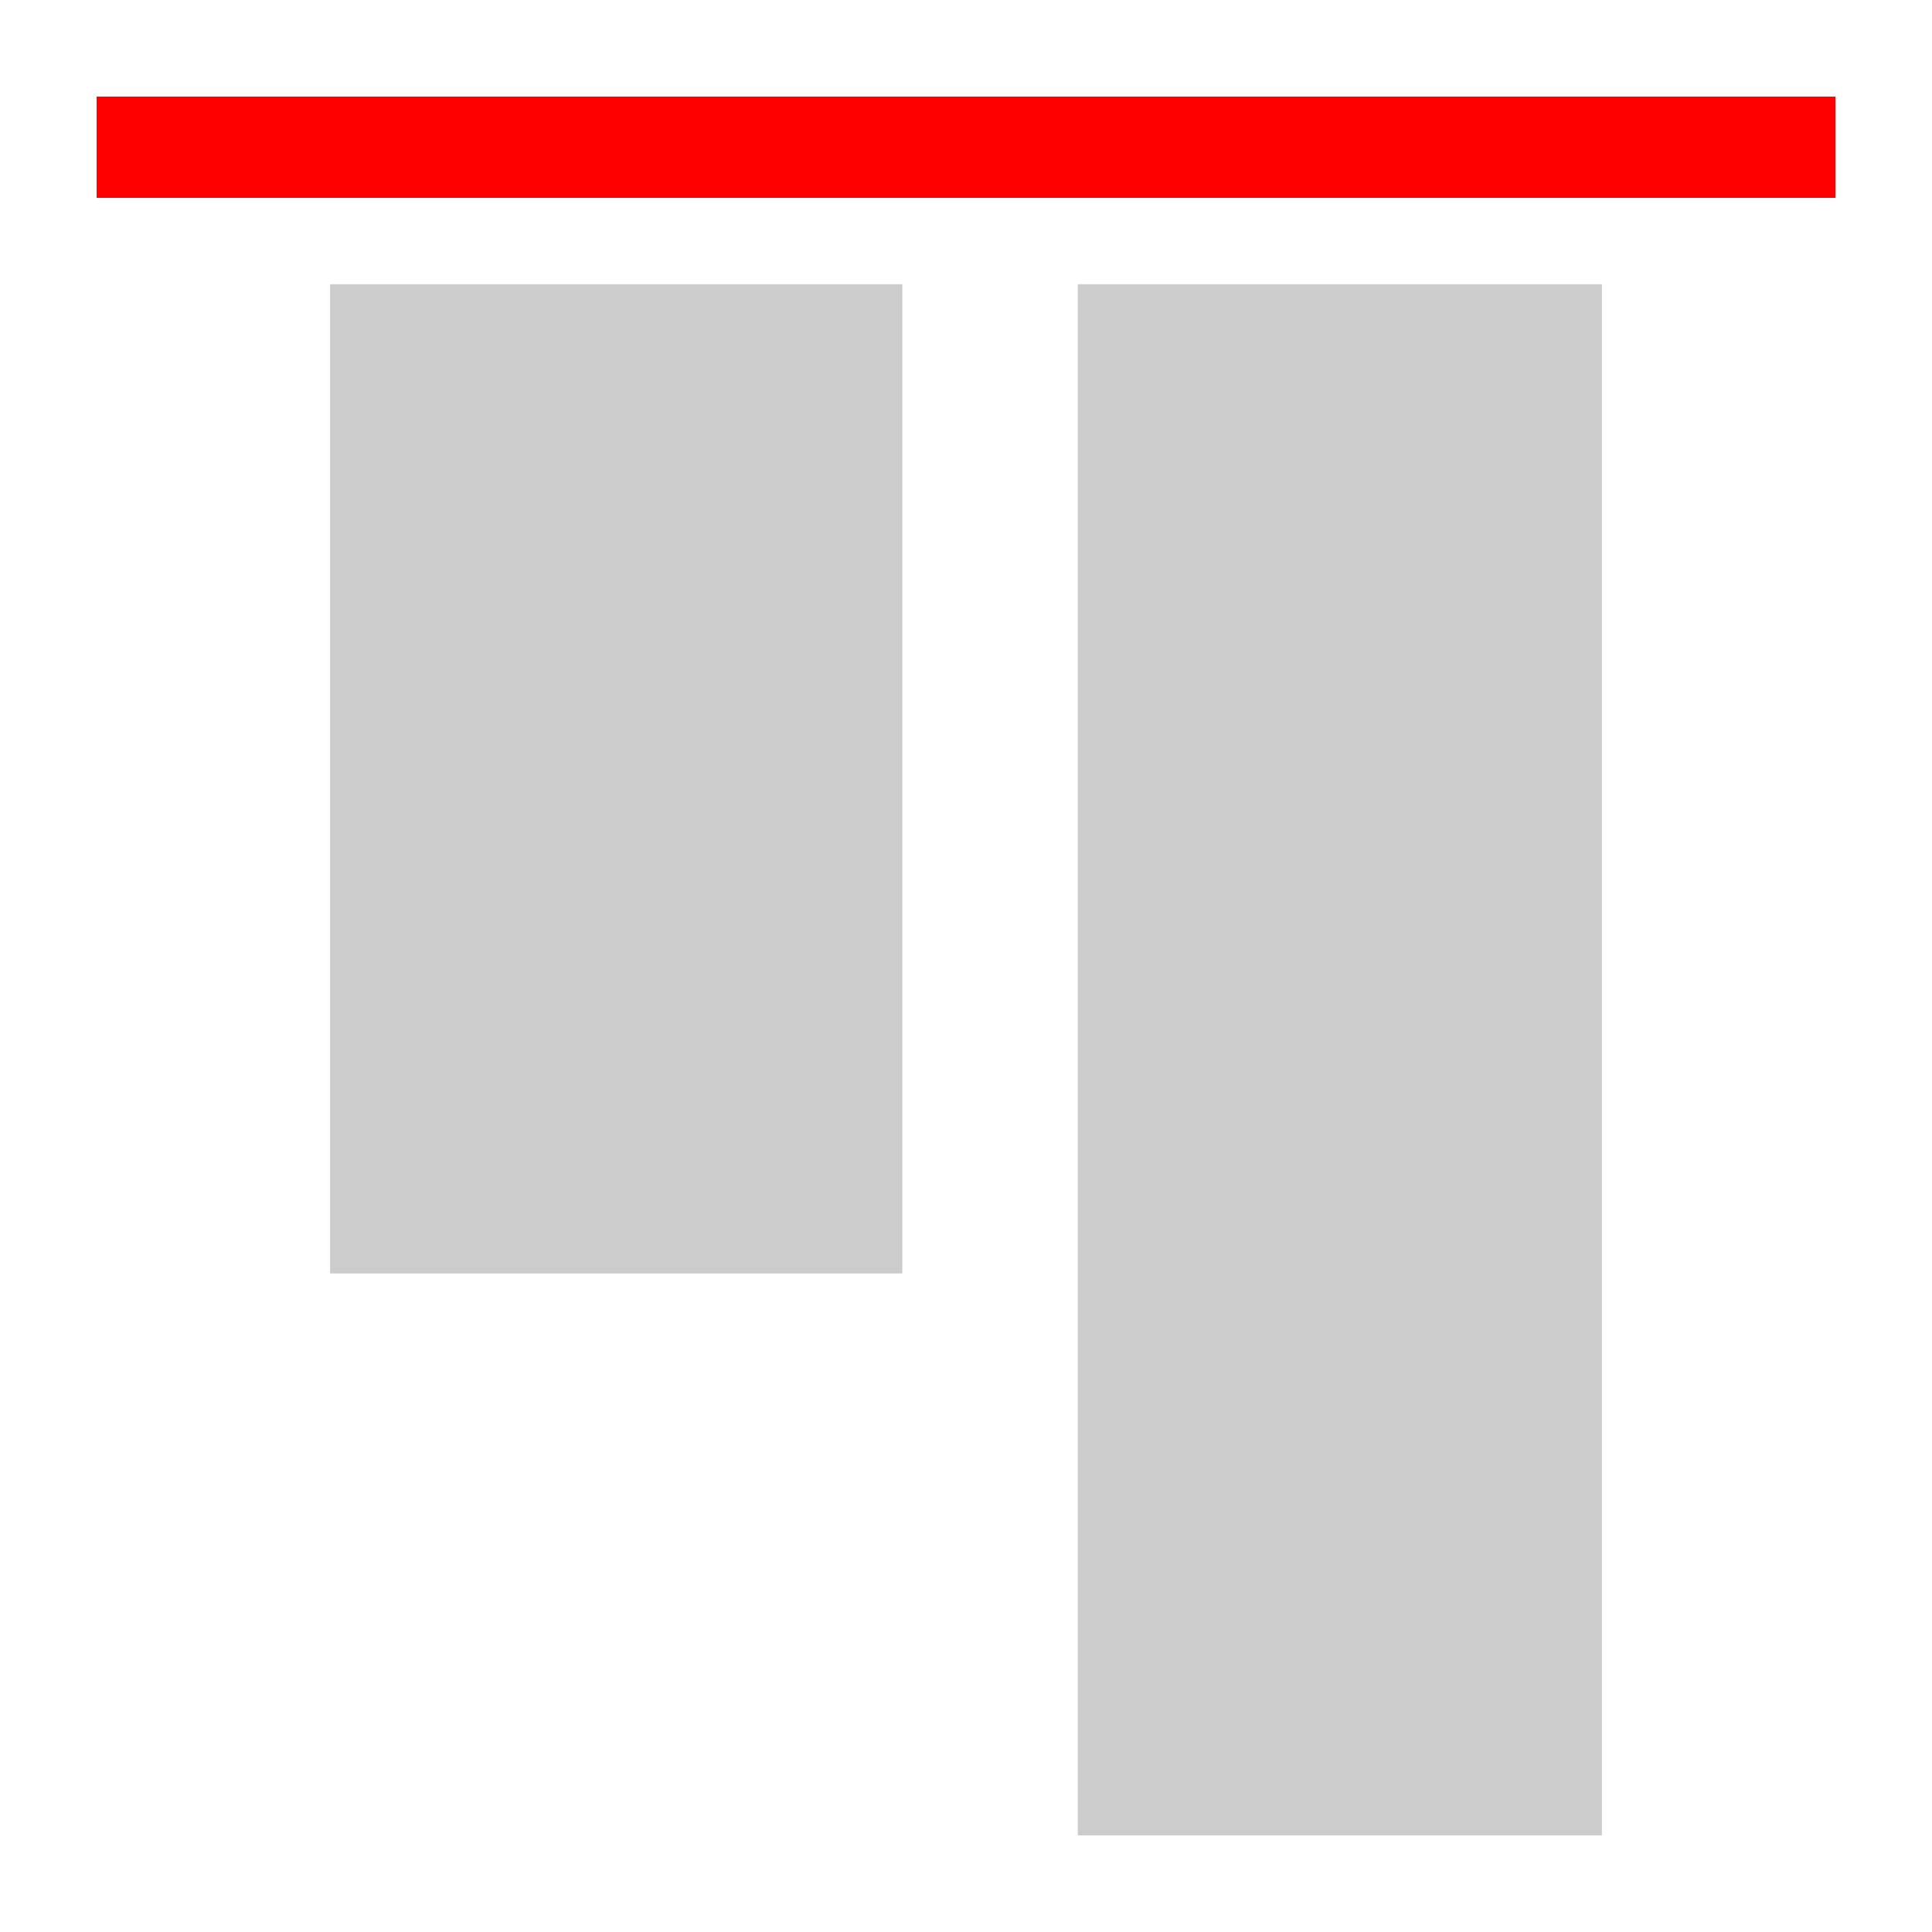
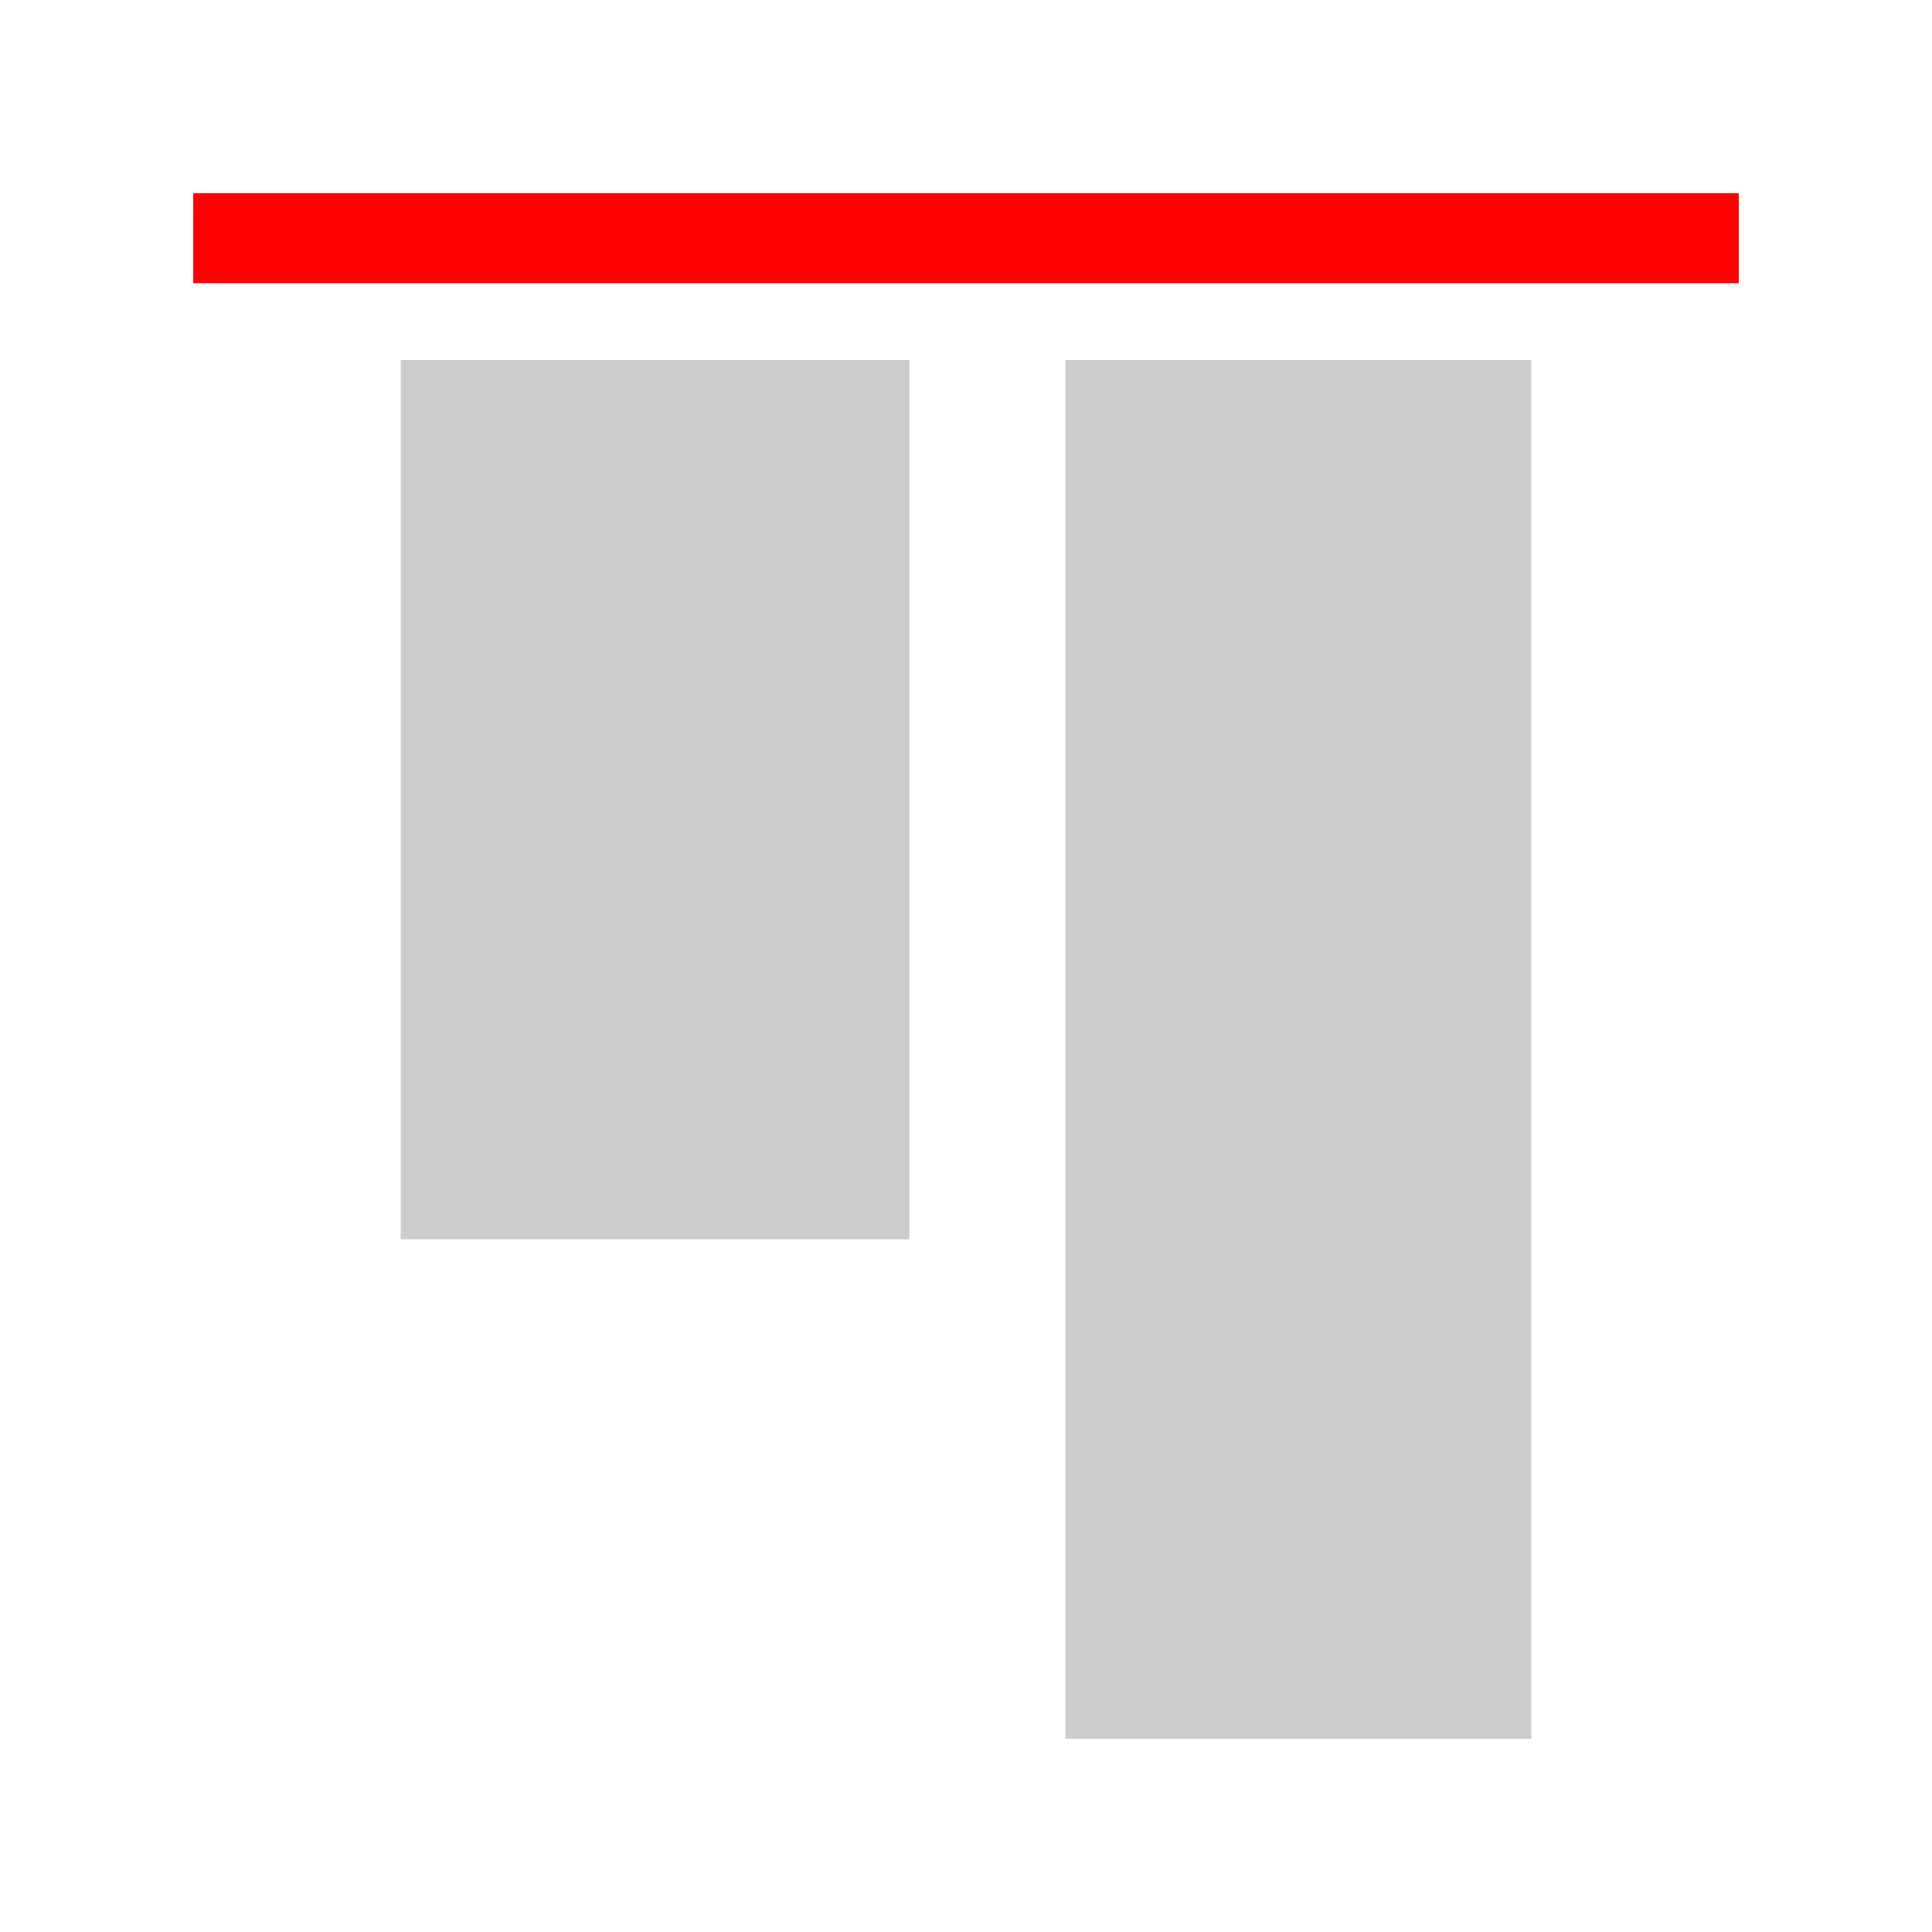
- <svg xmlns="http://www.w3.org/2000/svg" version="1.1" id="svg826" width="33.333" height="33.333" viewBox="0 0 33.333 33.333">
+ <svg xmlns="http://www.w3.org/2000/svg" version="1.1" id="svg826" width="25" height="25" viewBox="0 0 25 25">
  <defs id="defs830" />
-   <rect x="5.695" y="4.904" width="9.873" height="17.067" id="rect814" style="fill:#cdcccc;fill-opacity:1;stroke-width:0.559" />
-   <rect x="18.595" y="4.904" width="9.043" height="26.762" id="rect816" style="fill:#cdcccc;fill-opacity:1;stroke-width:0.559" />
-   <rect x="1.667" y="1.667" width="30" height="1.747" id="rect818" style="fill:#ff0000;stroke-width:0.559" />
+   <g id="g817" transform="matrix(0.6666667,0,0,0.6666667,1.388889,1.388888)">
+     <rect style="fill:#cdcccc;fill-opacity:1;stroke-width:0.559" id="rect814" height="17.067" width="9.873" y="4.904" x="5.695" />
+     <rect style="fill:#cdcccc;fill-opacity:1;stroke-width:0.559" id="rect816" height="26.762" width="9.043" y="4.904" x="18.595" />
+     <rect style="fill:#ff0000;stroke-width:0.559" id="rect818" height="1.747" width="30" y="1.667" x="1.667" />
+   </g>
</svg>
